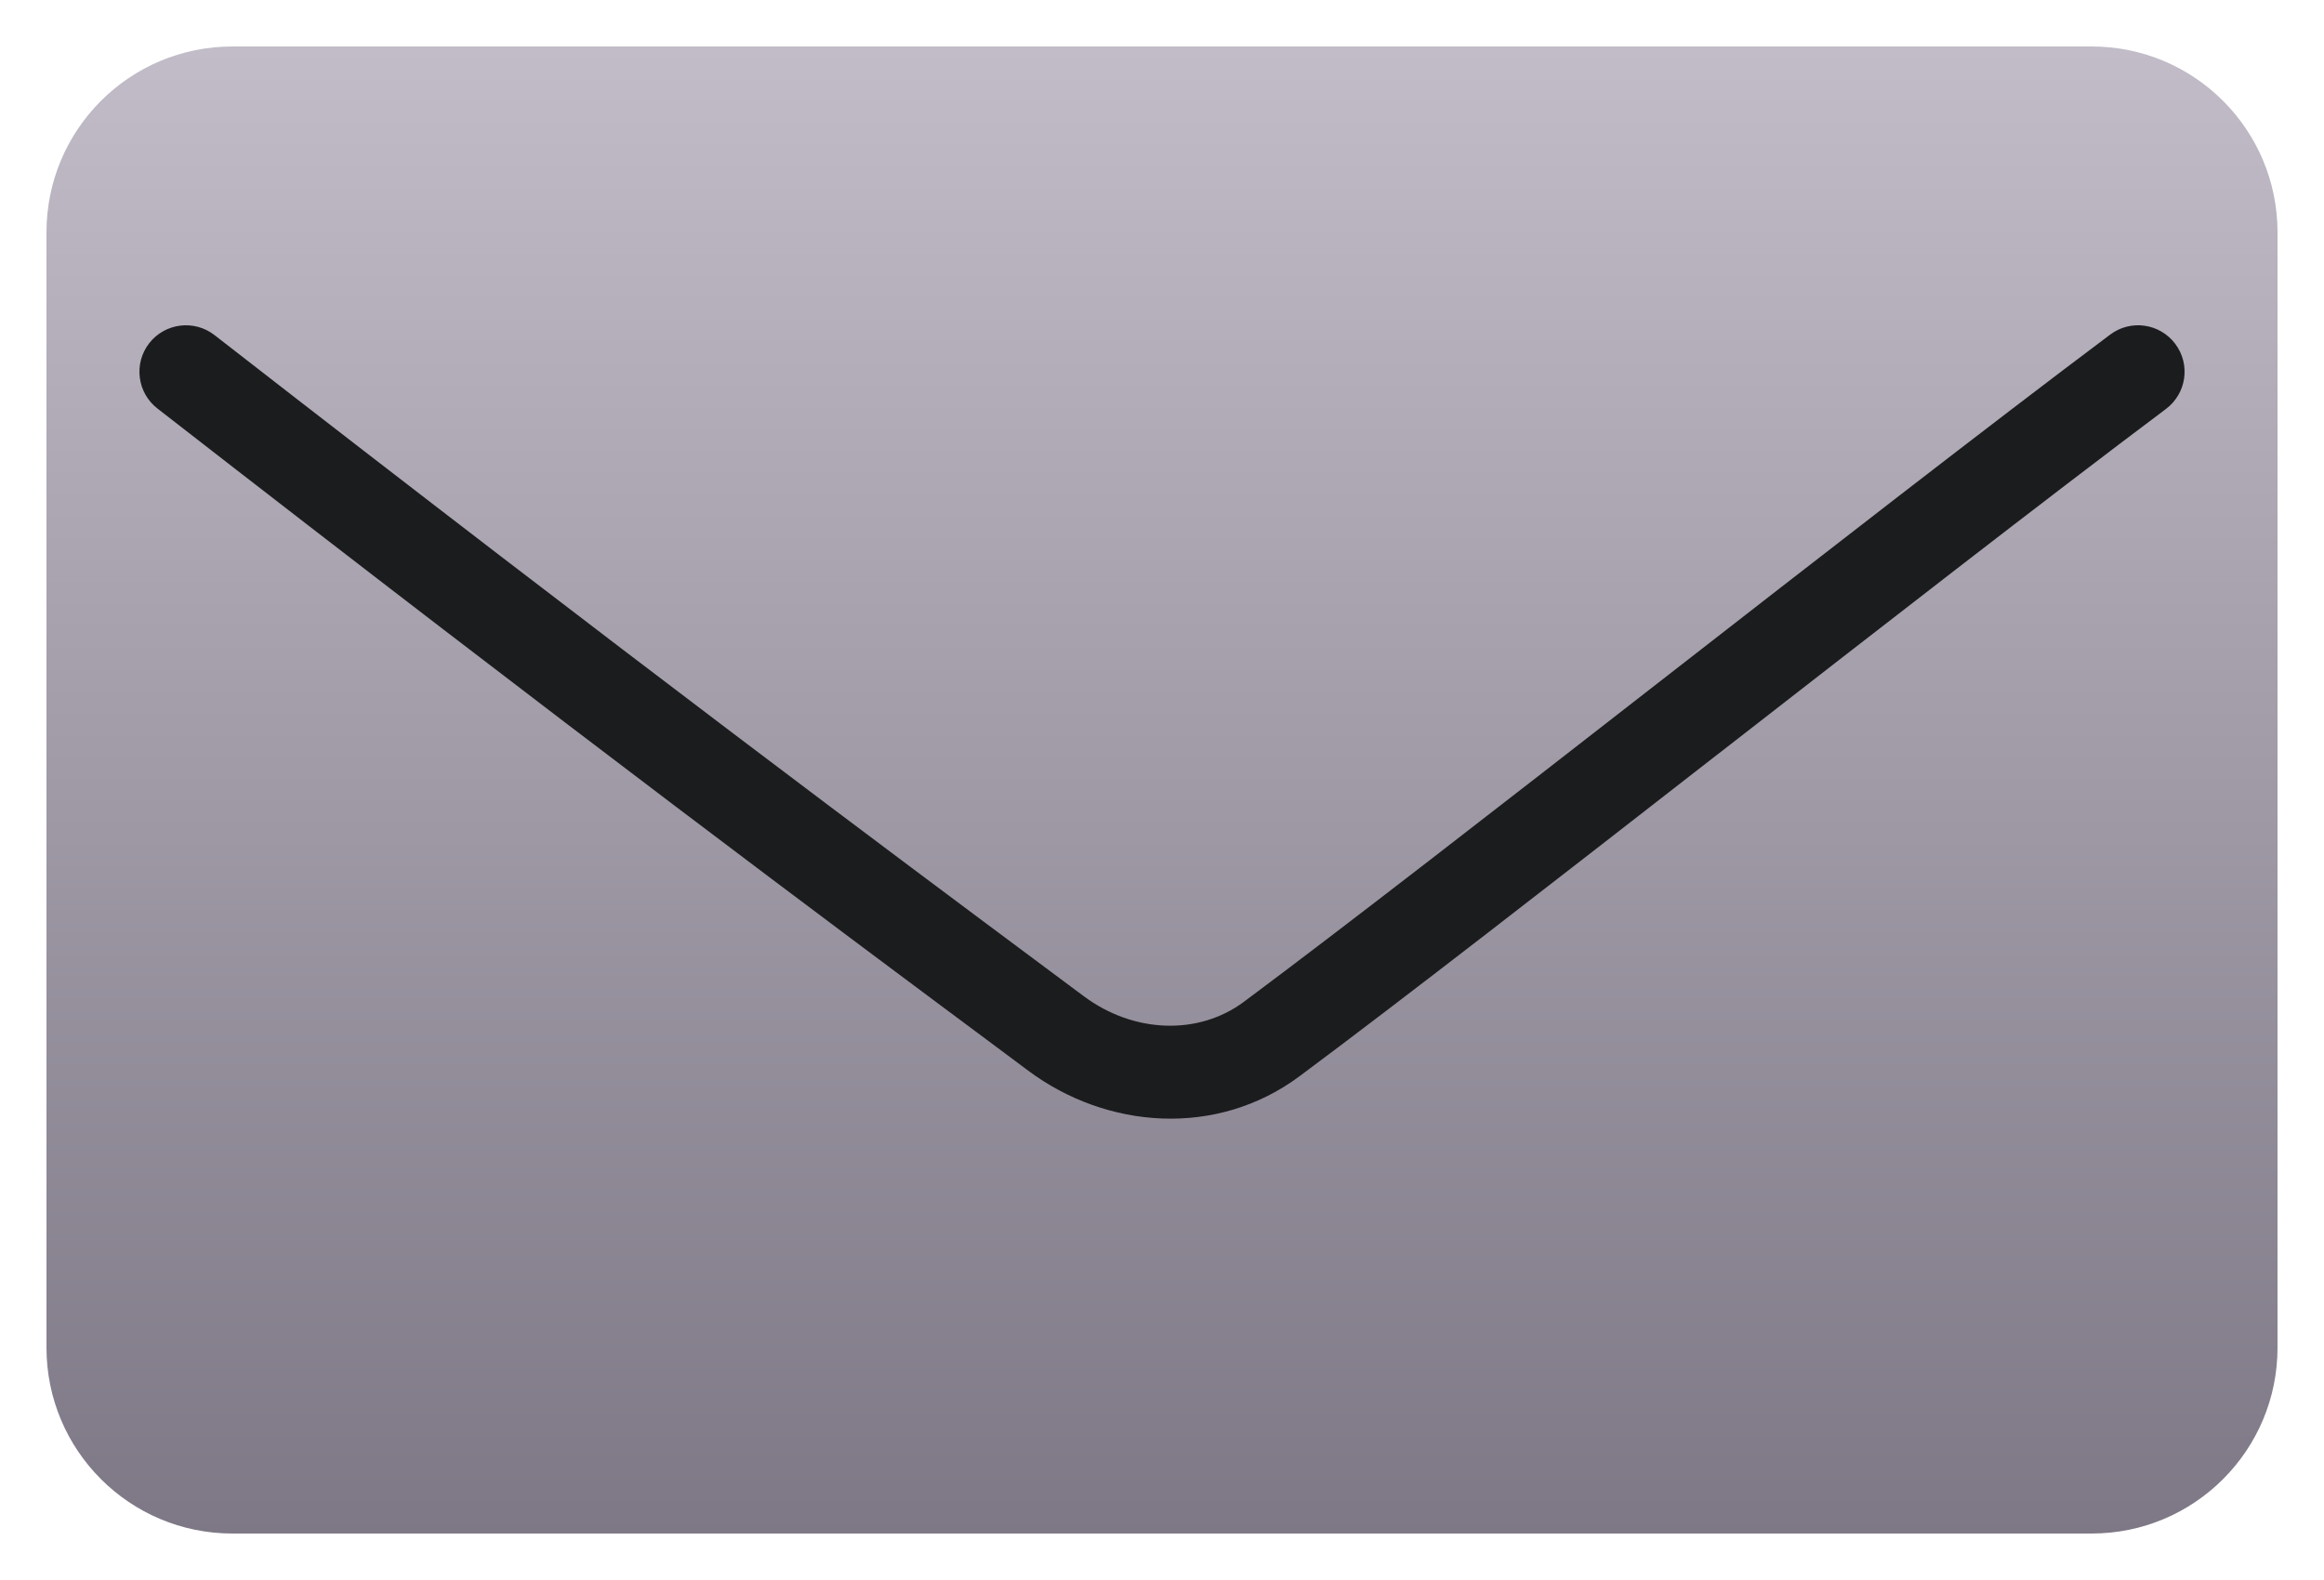
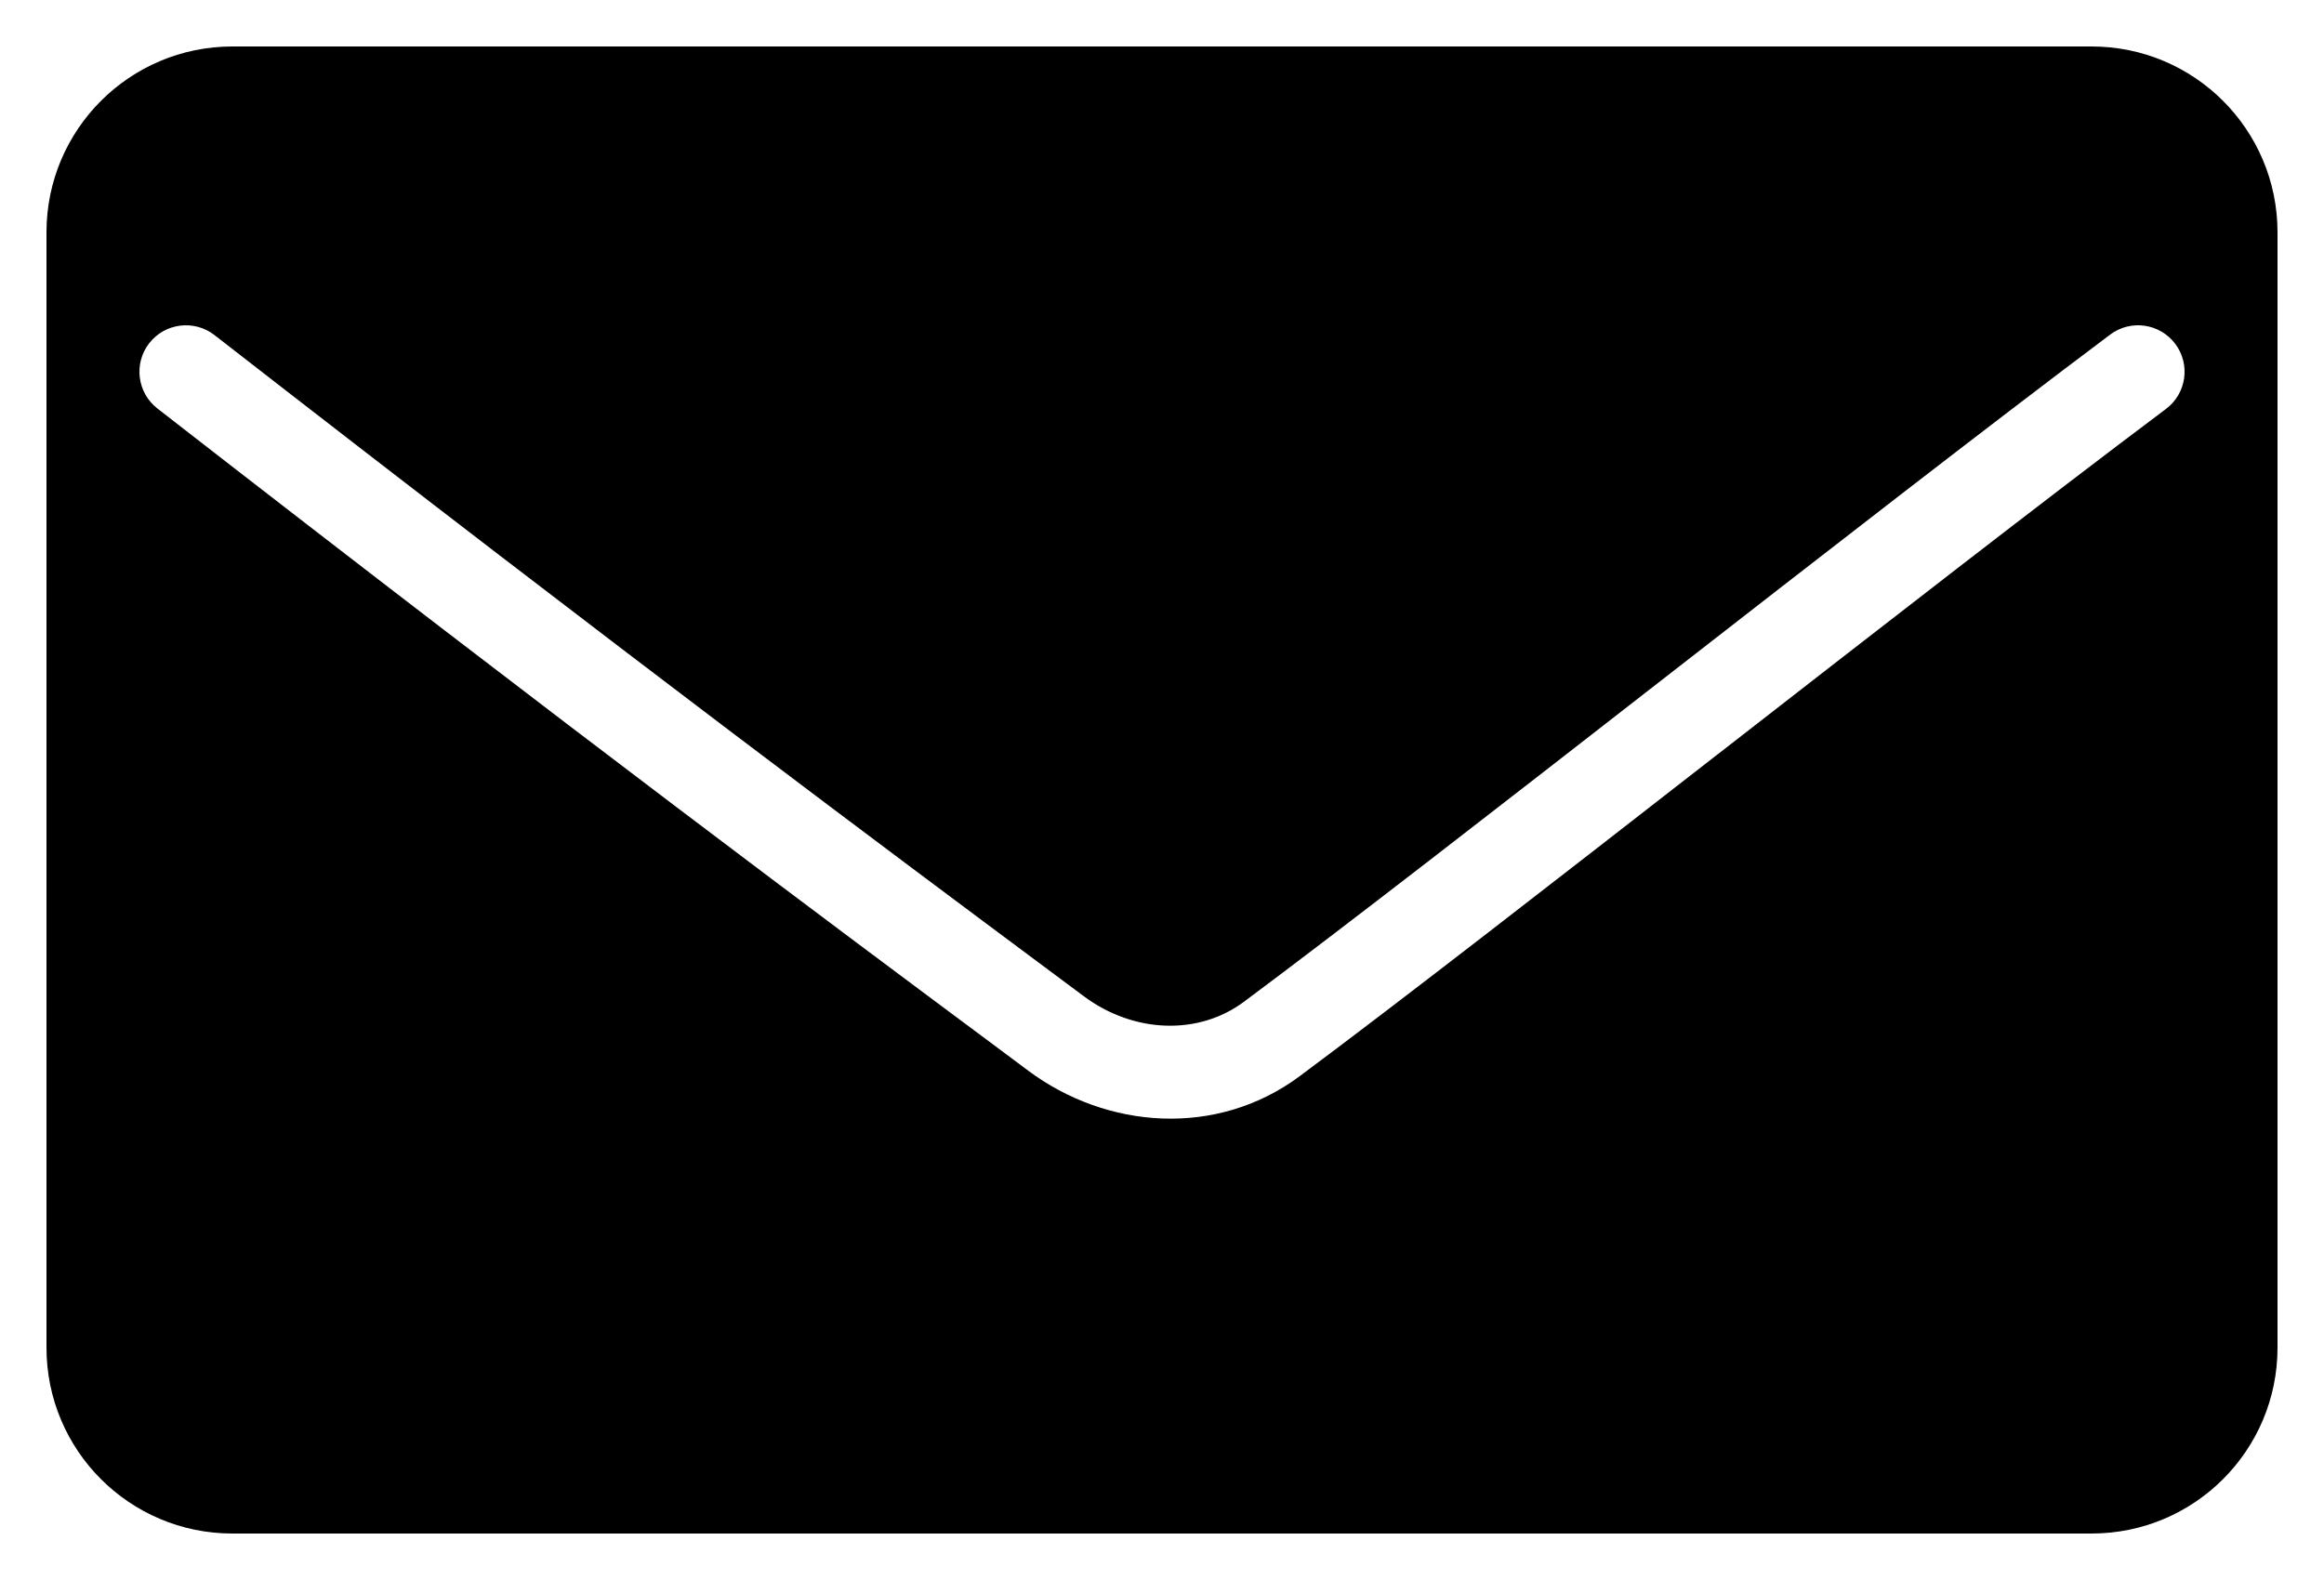
- <svg xmlns="http://www.w3.org/2000/svg" width="25" height="17" viewBox="0 0 25 17" fill="none">
-   <path d="M0.5 2.5C0.5 1.395 1.395 0.5 2.5 0.5H22.5C23.605 0.5 24.5 1.395 24.5 2.5V14.5C24.5 15.605 23.605 16.5 22.5 16.5H2.5C1.395 16.5 0.5 15.605 0.5 14.5V2.5Z" fill="url(#paint0_linear)" />
-   <path fill-rule="evenodd" clip-rule="evenodd" d="M23.4 3.7C23.566 3.921 23.521 4.234 23.3 4.4C21.992 5.381 20.213 6.766 18.483 8.112L18.472 8.12C16.75 9.461 15.076 10.764 13.979 11.58C13.088 12.243 11.904 12.149 11.061 11.52C10.932 11.424 10.791 11.319 10.639 11.205C9.056 10.027 6.204 7.904 1.693 4.395C1.475 4.225 1.436 3.911 1.605 3.693C1.775 3.475 2.089 3.436 2.307 3.605C6.81 7.108 9.655 9.226 11.236 10.404C11.389 10.517 11.529 10.622 11.659 10.719C12.196 11.119 12.893 11.143 13.382 10.778C14.47 9.968 16.138 8.67 17.868 7.323C19.595 5.979 21.383 4.588 22.7 3.6C22.921 3.434 23.234 3.479 23.4 3.7Z" fill="#1B1C1D" />
-   <defs>
-     <linearGradient id="paint0_linear" x1="12.5" y1="0.5" x2="12.5" y2="16.5" gradientUnits="userSpaceOnUse">
-       <stop stop-color="#C1BCC7" />
-       <stop offset="1" stop-color="#7E7886" />
-     </linearGradient>
-   </defs>
+ <svg xmlns="http://www.w3.org/2000/svg" viewBox="0 0 25 17" fill="currentColor" class="bg-gray-500 w-6 h-4">
+   <path fill-rule="evenodd" clip-rule="evenodd" d="M2.5 0.5C1.395 0.5 0.5 1.395 0.5 2.5V14.5C0.5 15.605 1.395 16.5 2.5 16.5H22.5C23.605 16.5 24.5 15.605 24.5 14.5V2.5C24.5 1.395 23.605 0.5 22.5 0.5H2.5ZM22.7 3.6C21.383 4.588 19.595 5.979 17.868 7.323C16.138 8.67 14.47 9.968 13.382 10.778C12.893 11.143 12.196 11.119 11.659 10.719C11.529 10.622 11.389 10.517 11.236 10.404C9.655 9.226 6.81 7.108 2.307 3.605C2.089 3.436 1.775 3.475 1.605 3.693C1.436 3.911 1.475 4.225 1.693 4.395C6.204 7.904 9.056 10.027 10.639 11.205C10.791 11.319 10.932 11.424 11.061 11.52C11.904 12.149 13.088 12.243 13.98 11.58C15.076 10.764 16.75 9.461 18.472 8.12L18.483 8.112C20.213 6.766 21.992 5.381 23.3 4.4C23.521 4.234 23.566 3.921 23.4 3.7C23.234 3.479 22.921 3.434 22.7 3.6Z" />
</svg>
